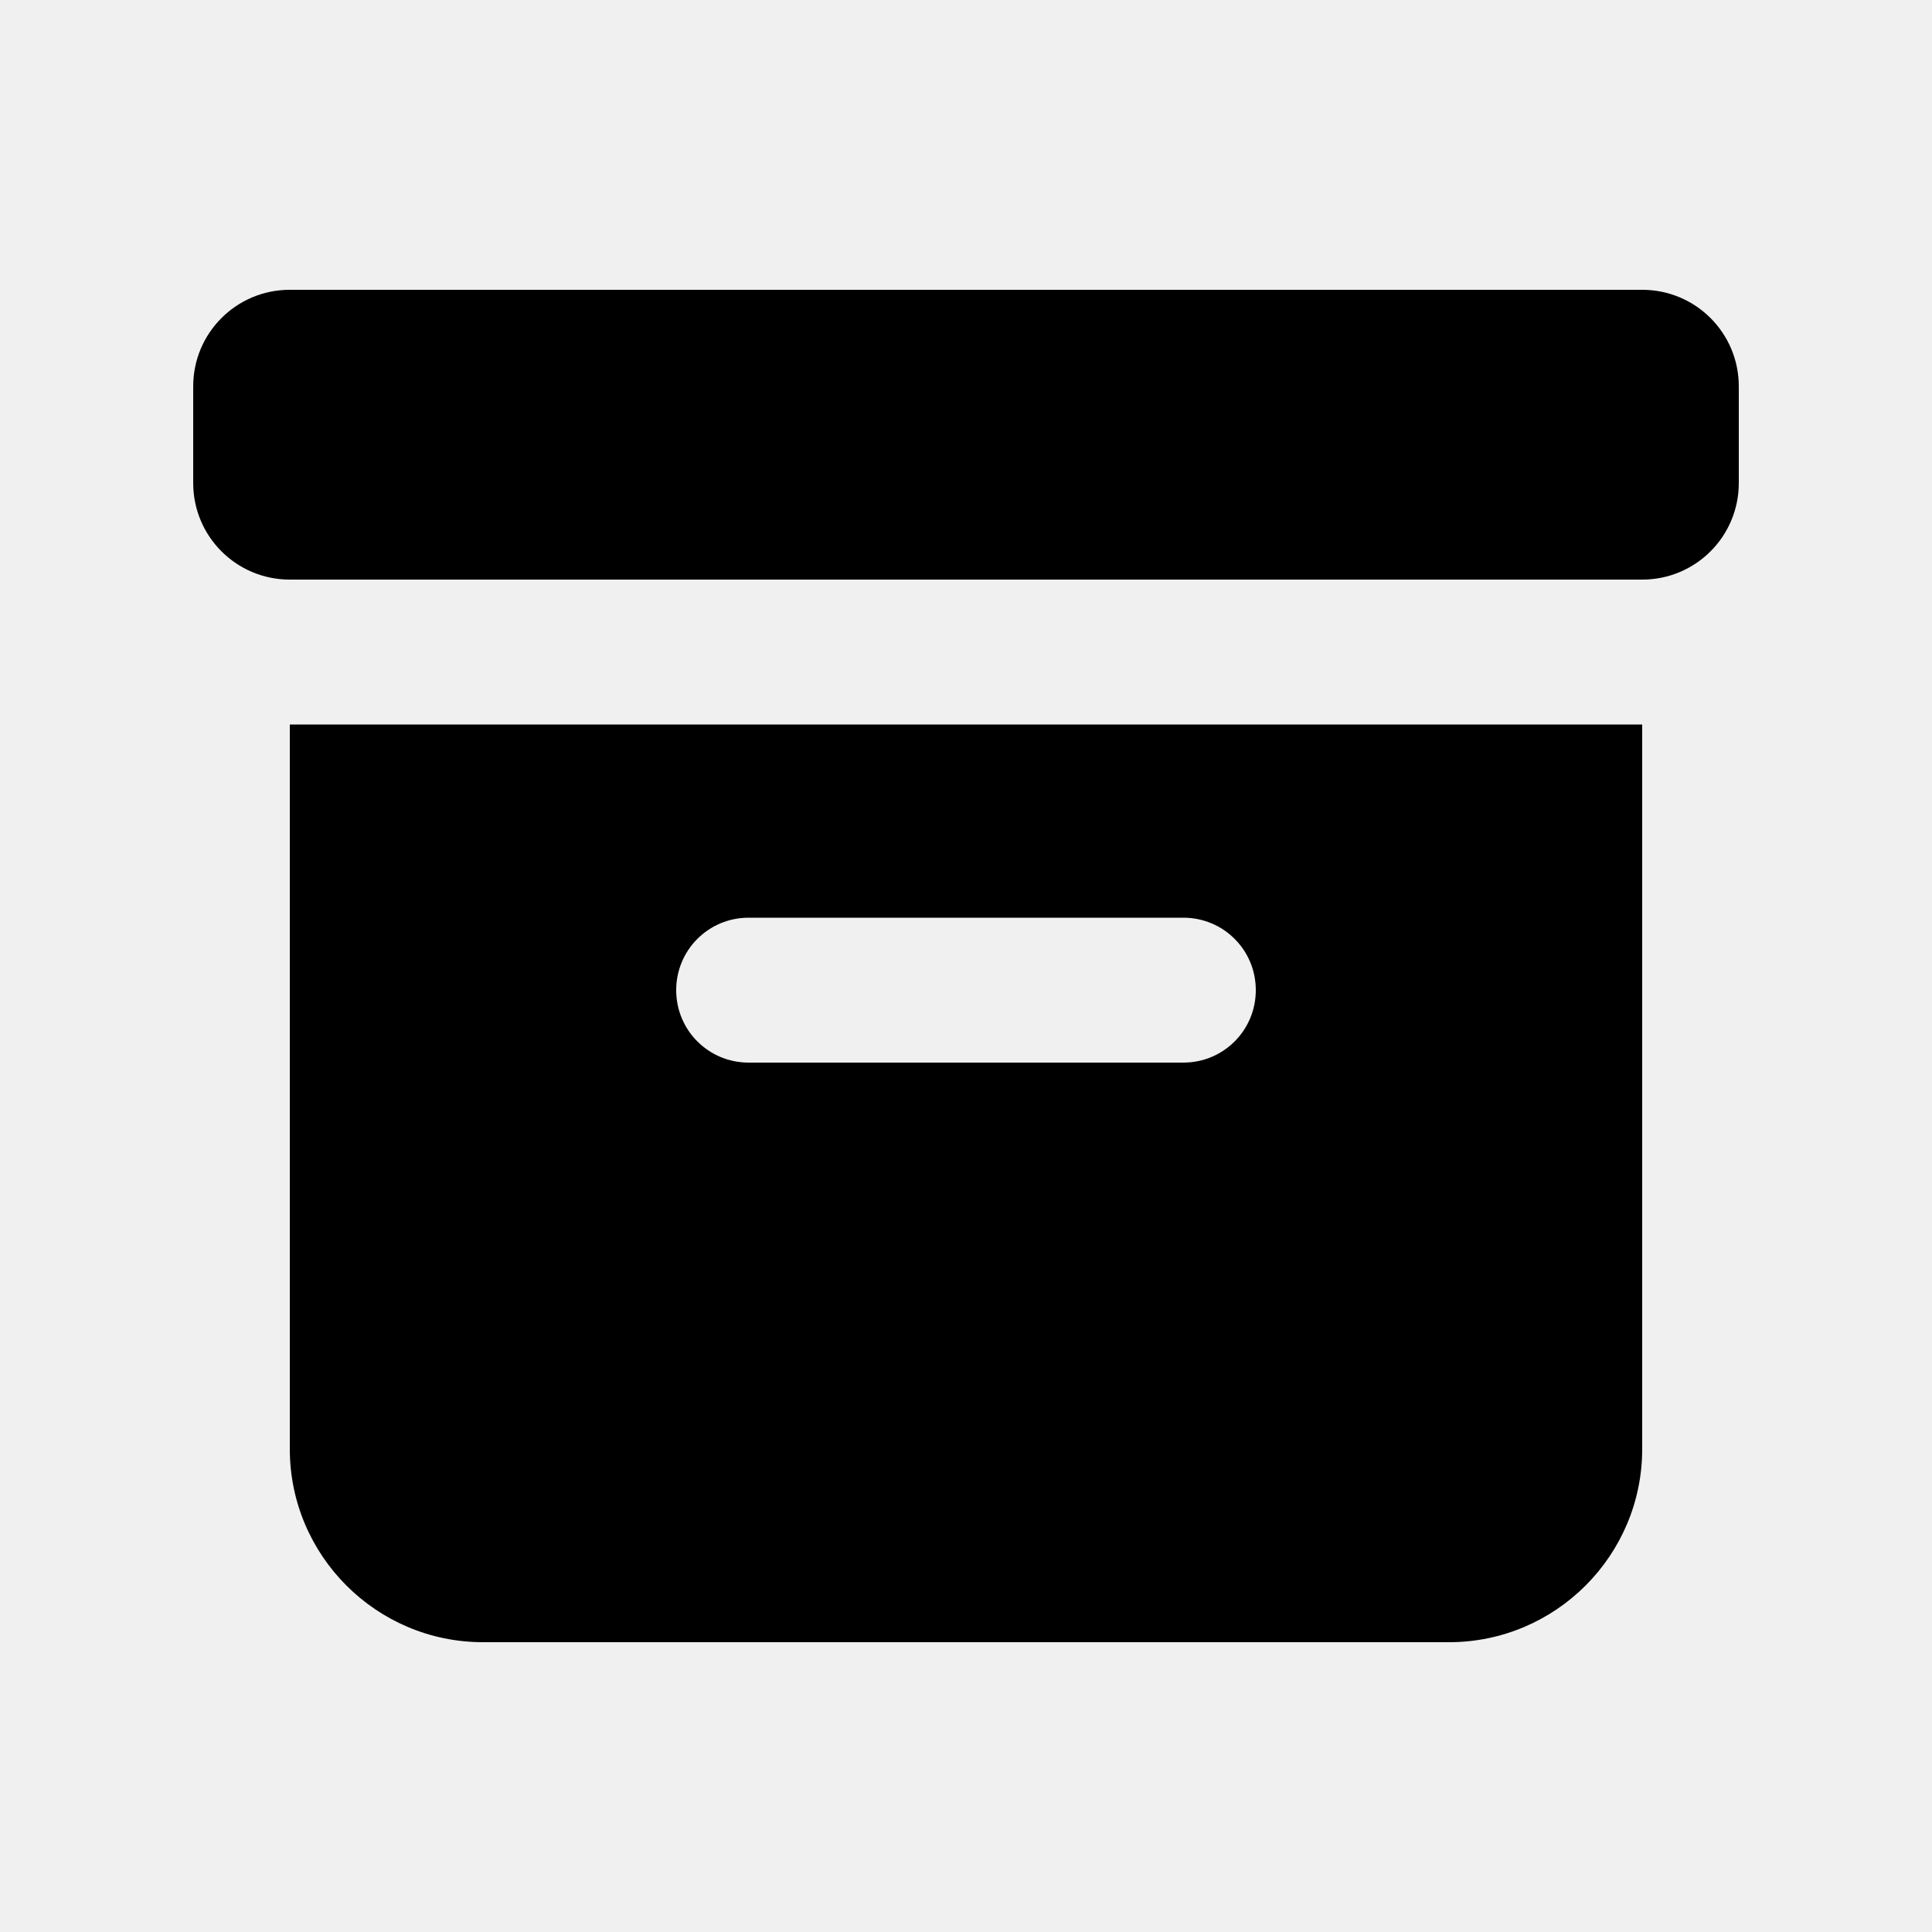
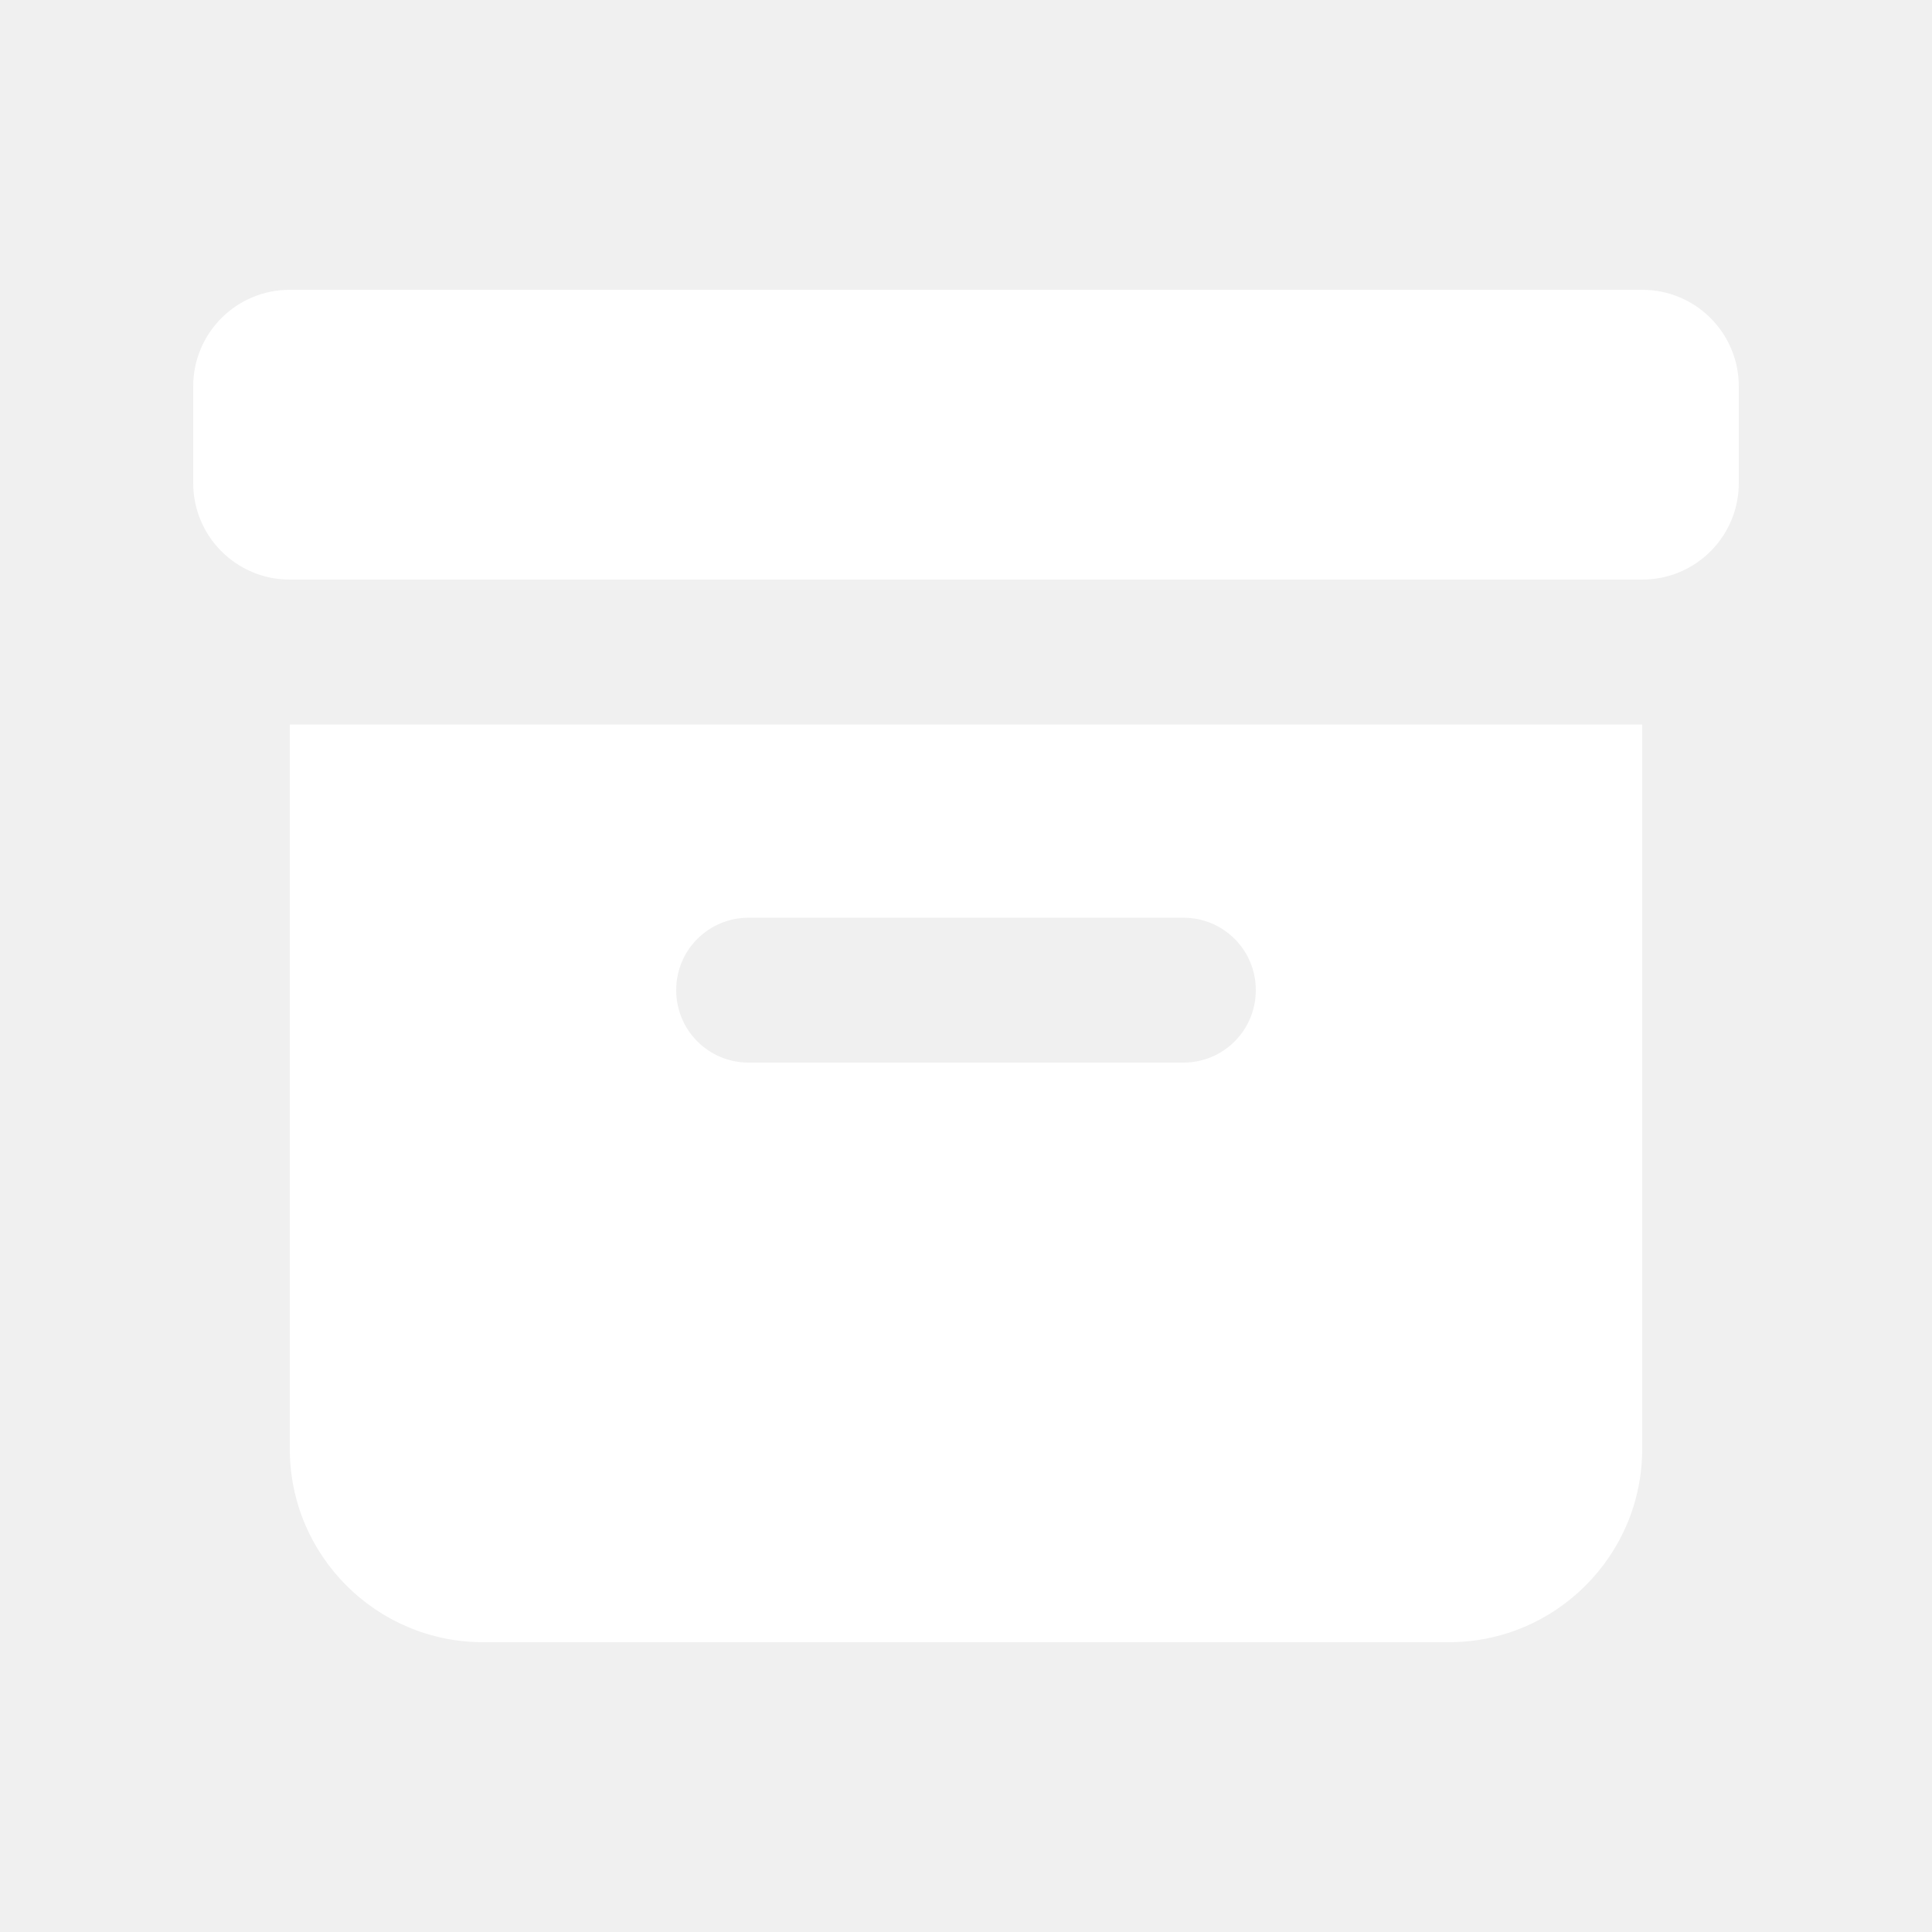
<svg xmlns="http://www.w3.org/2000/svg" viewBox="0 0 640 640">
-   <path d="M64 128C64 110.3 78.3 96 96 96L544 96C561.7 96 576 110.3 576 128L576 160C576 177.7 561.7 192 544 192L96 192C78.3 192 64 177.7 64 160L64 128zM96 240L544 240L544 480C544 515.3 515.3 544 480 544L160 544C124.7 544 96 515.3 96 480L96 240zM248 304C234.7 304 224 314.7 224 328C224 341.3 234.7 352 248 352L392 352C405.3 352 416 341.3 416 328C416 314.7 405.3 304 392 304L248 304z" />
+   <path fill="white" d="M64 128C64 110.3 78.3 96 96 96L544 96C561.7 96 576 110.3 576 128L576 160C576 177.7 561.7 192 544 192L96 192C78.3 192 64 177.7 64 160L64 128zM96 240L544 240L544 480C544 515.3 515.3 544 480 544L160 544C124.7 544 96 515.3 96 480L96 240zM248 304C234.7 304 224 314.7 224 328C224 341.3 234.7 352 248 352L392 352C405.3 352 416 341.3 416 328C416 314.7 405.3 304 392 304L248 304z" />
</svg>
